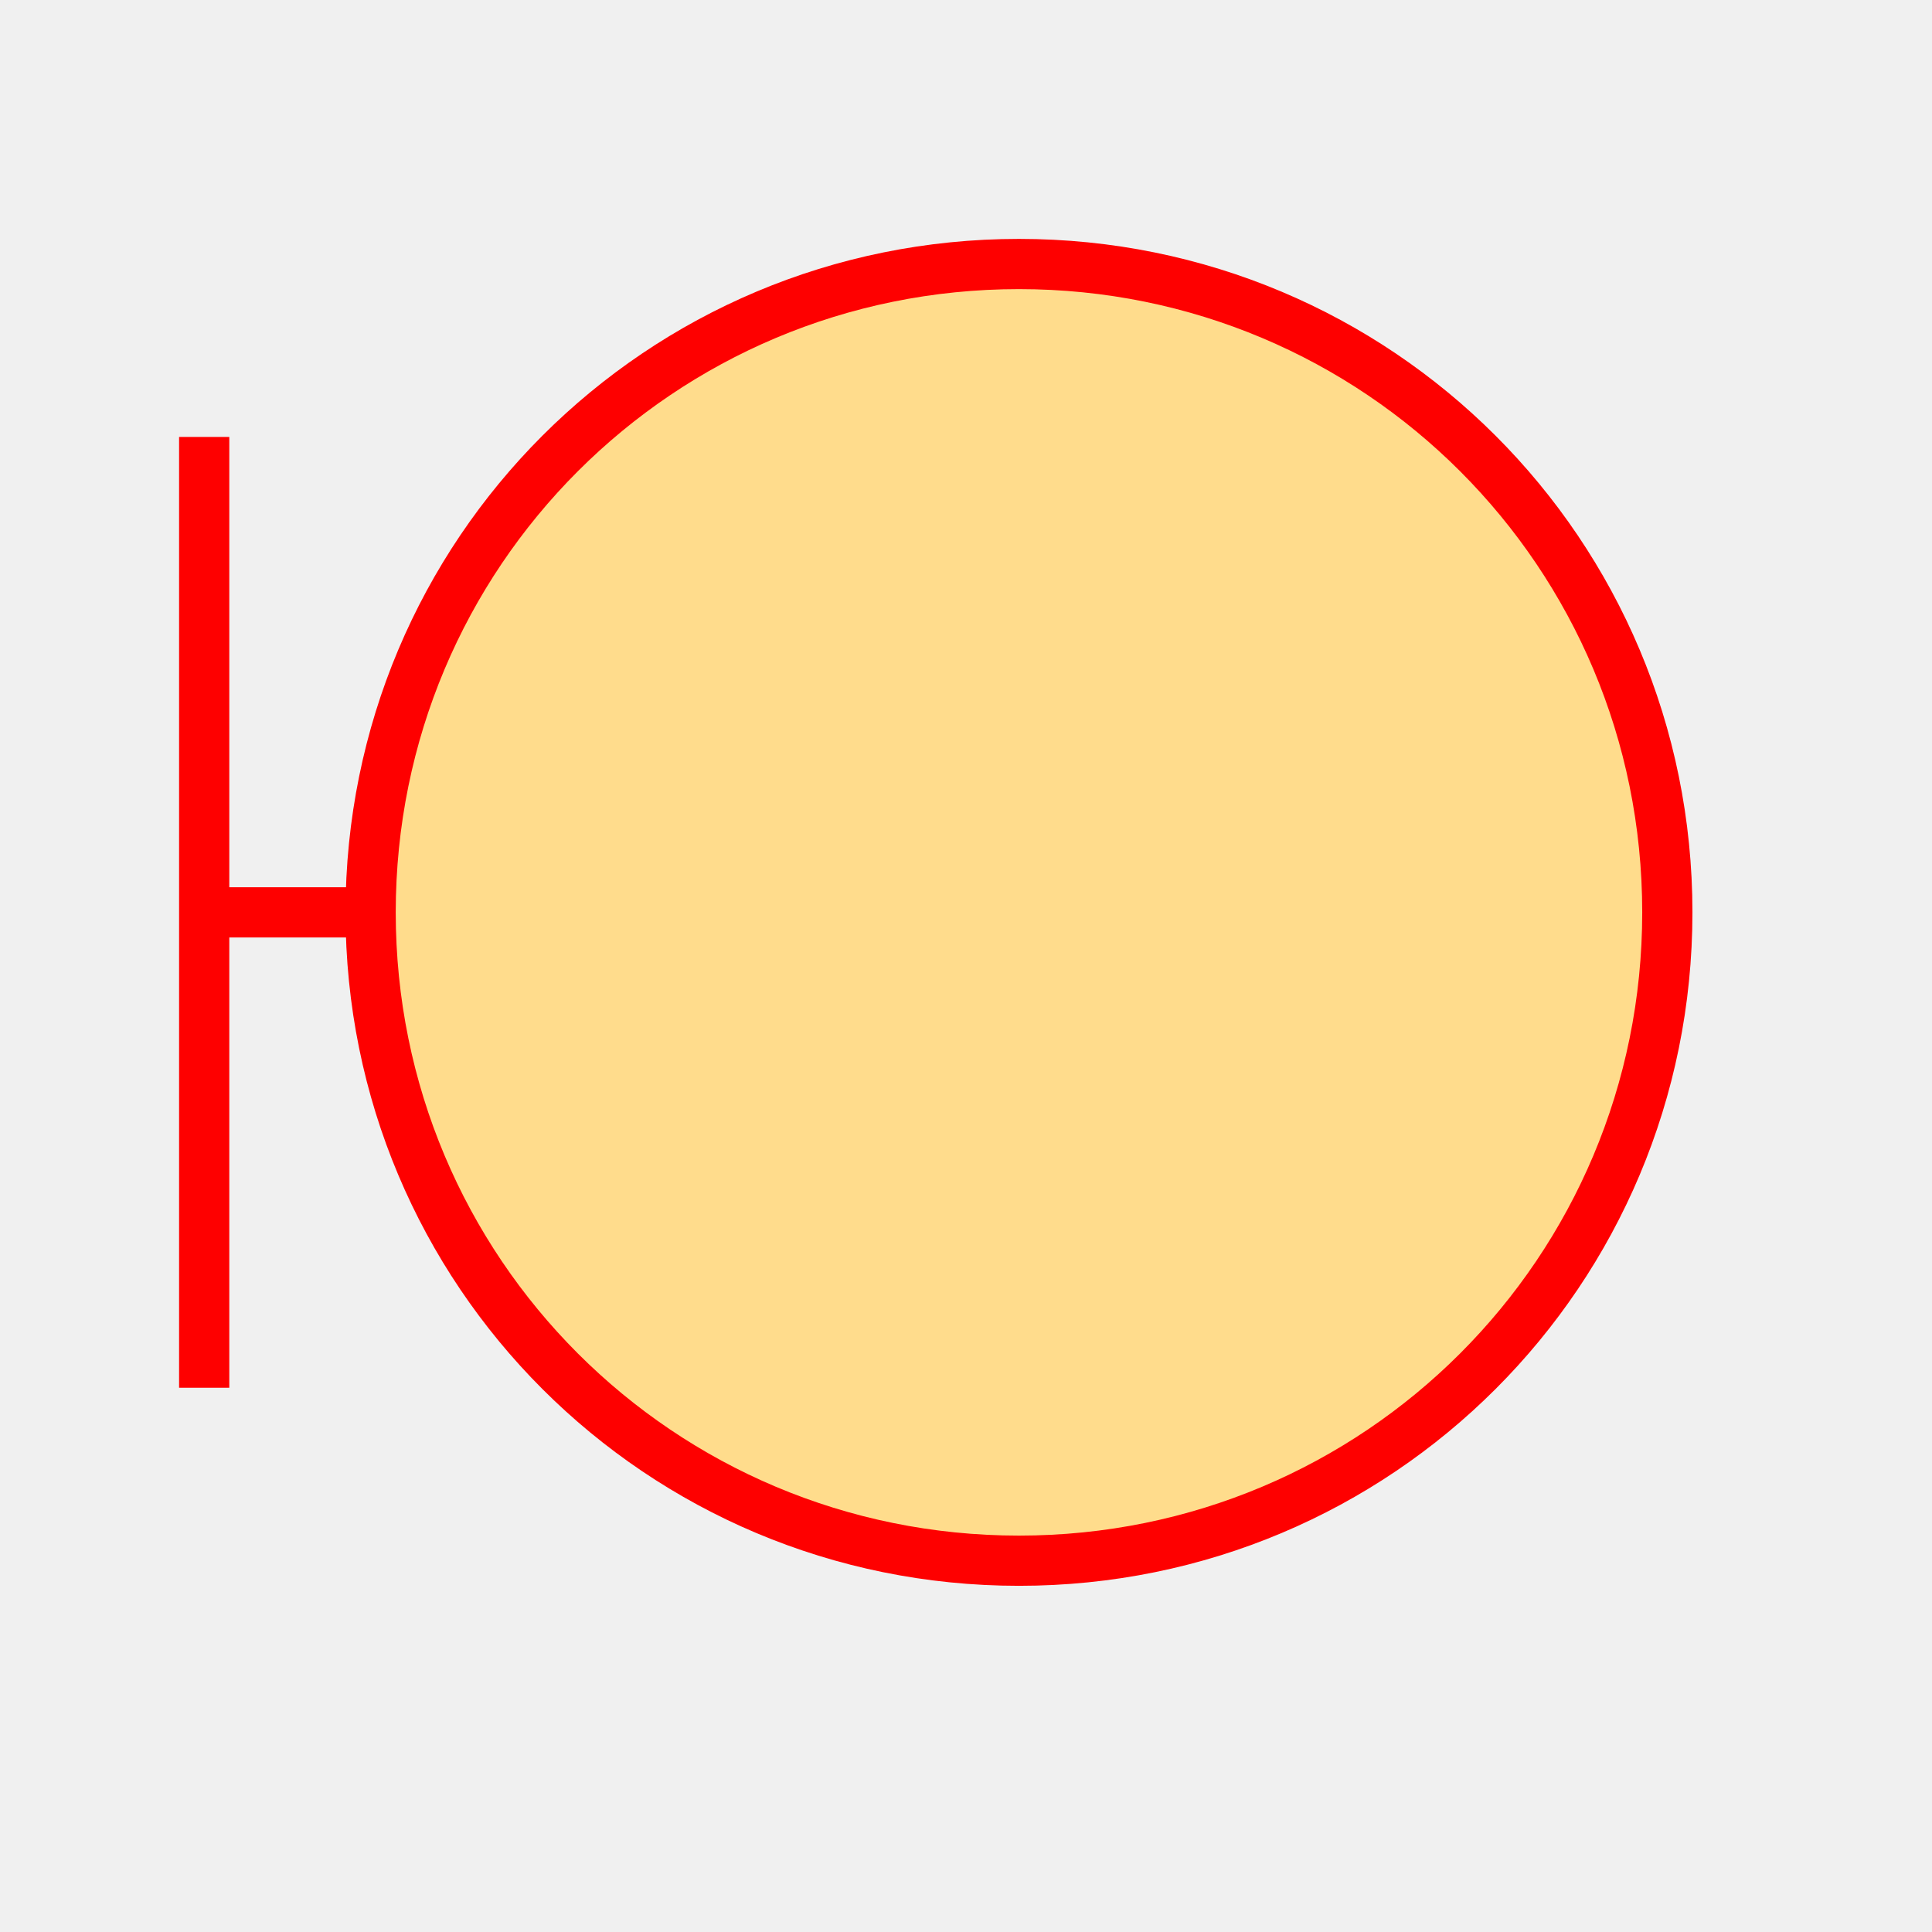
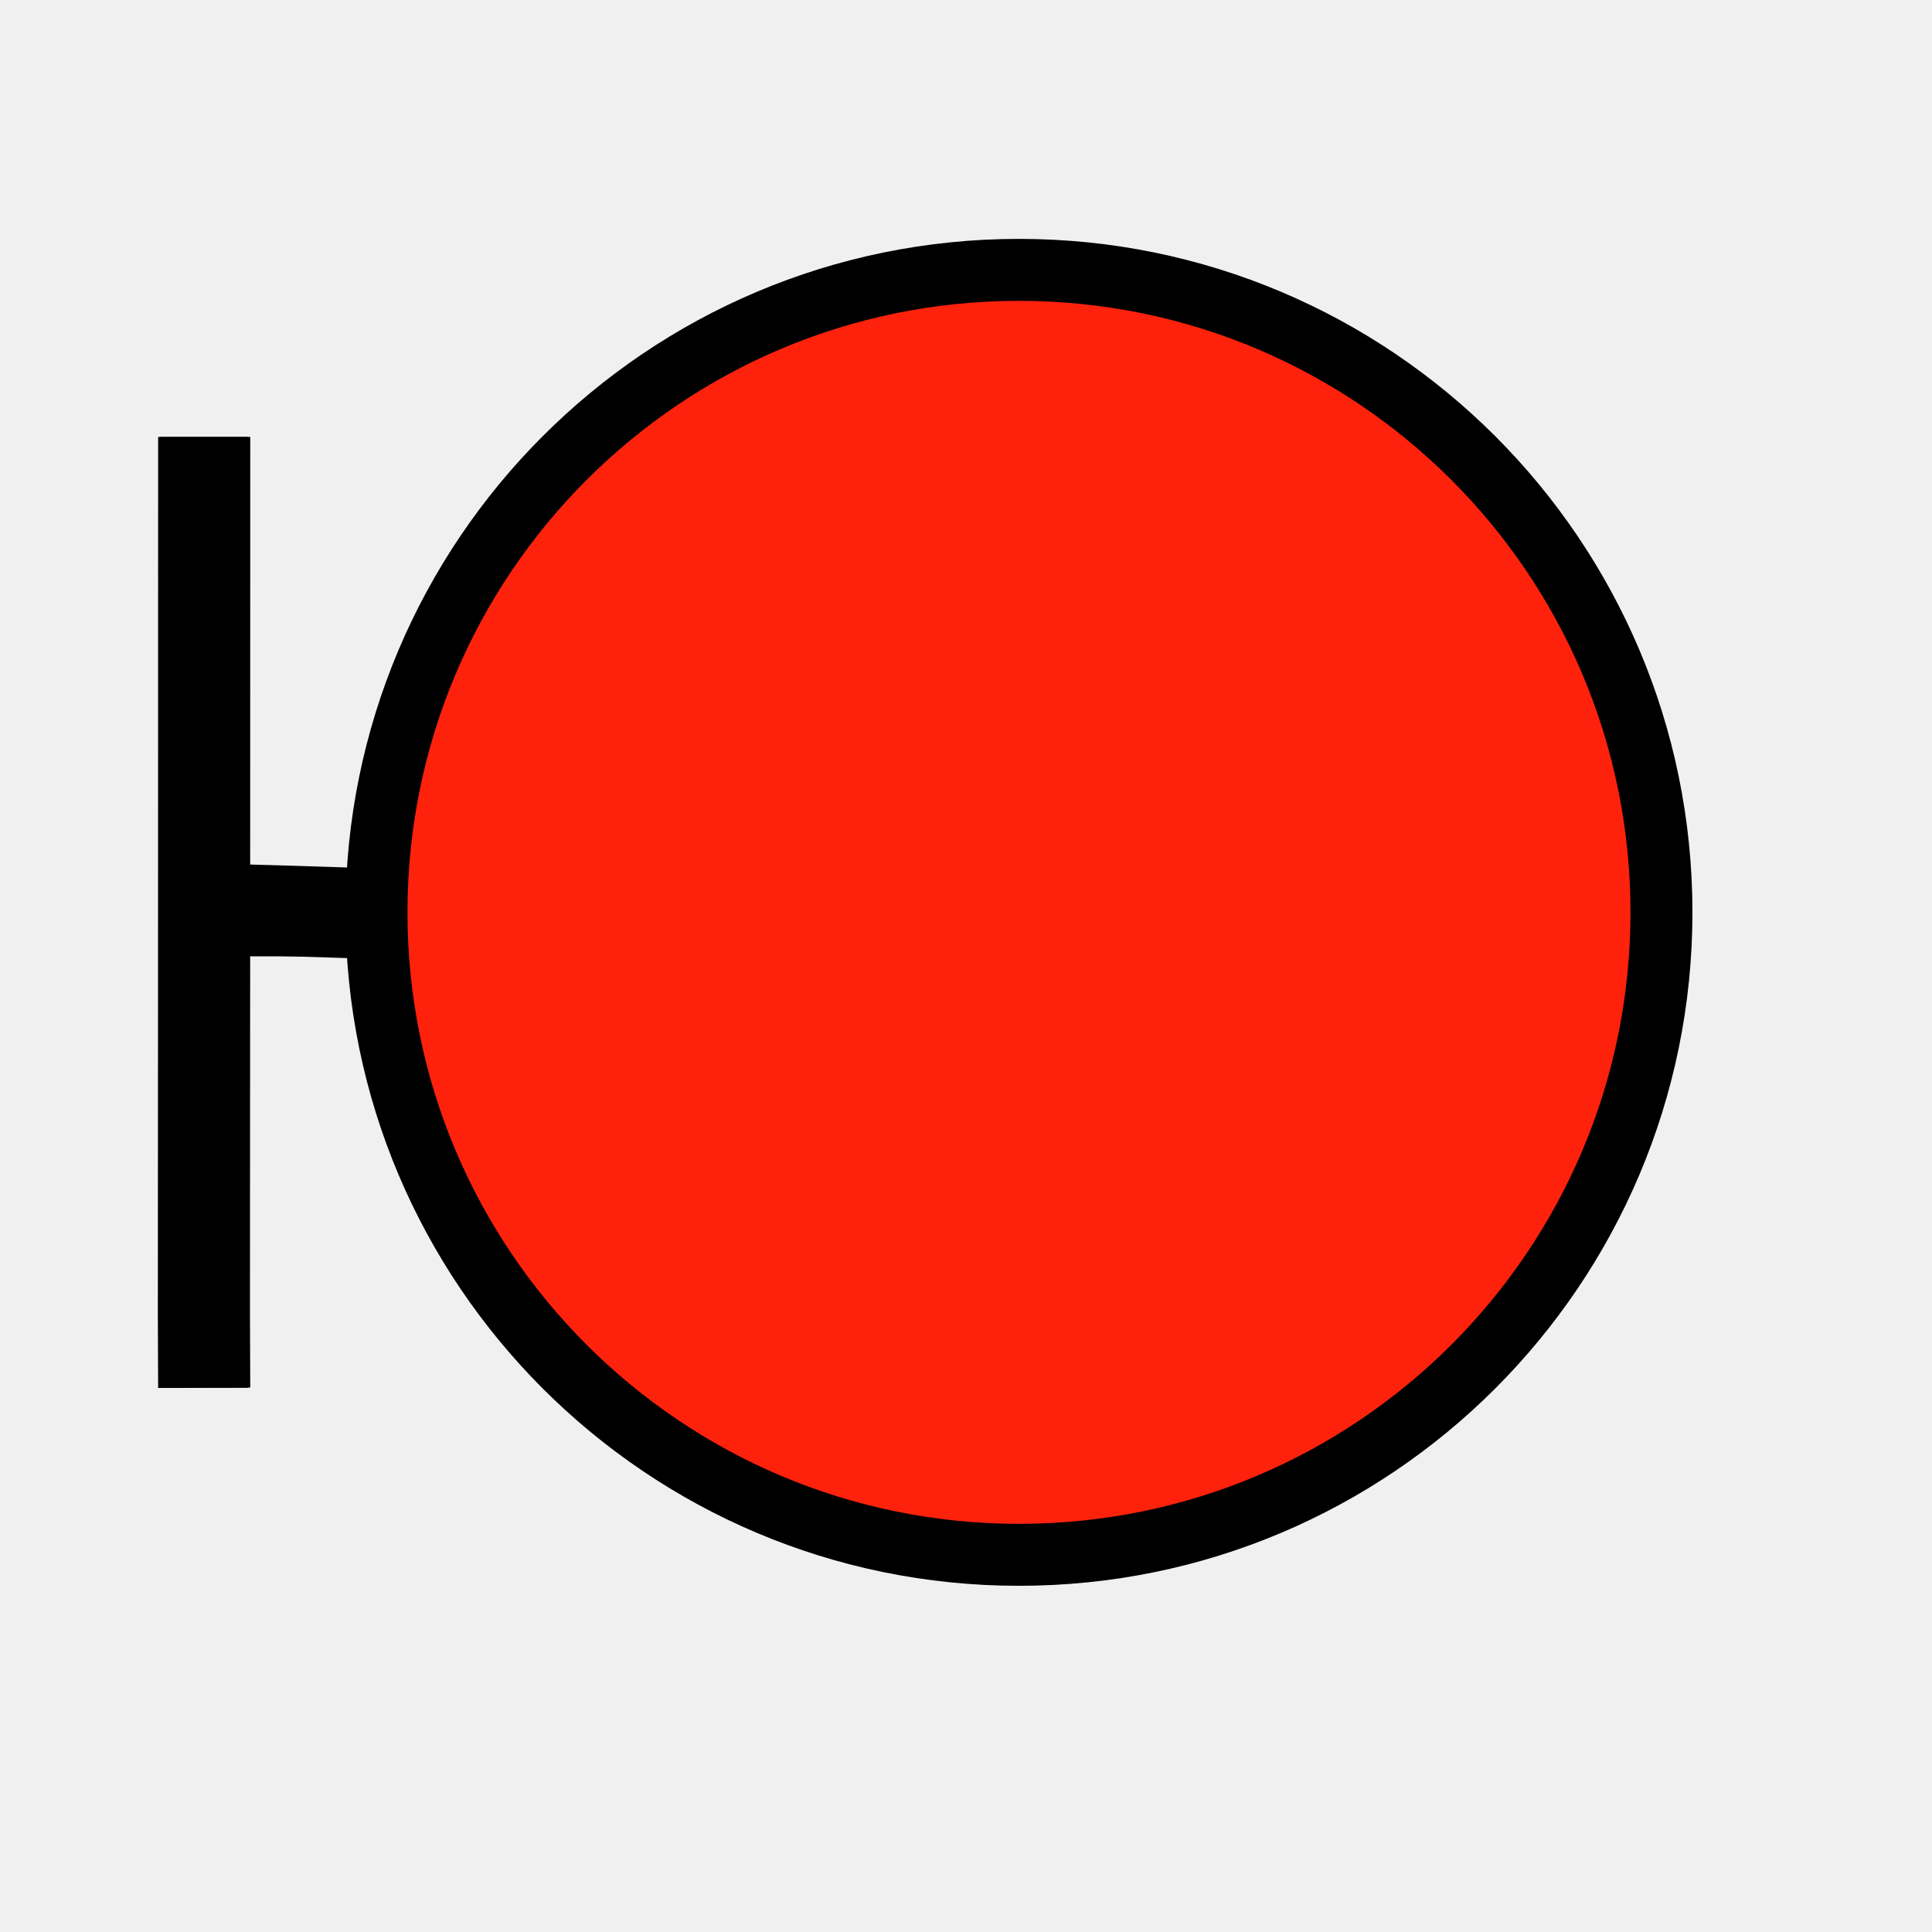
<svg xmlns="http://www.w3.org/2000/svg" width="128" height="128" stroke="#fffc2f" stroke-linecap="round" stroke-linejoin="miter" fill="#ffffff" fill-rule="evenodd" version="1.1" id="svg10">
  <defs id="defs14" />
-   <g stroke-linecap="butt" fill="none" id="g6" transform="translate(-372.503,-429.0543)" style="stroke:#fe0000;stroke-opacity:1;stroke-width:3.327;stroke-miterlimit:4;stroke-dasharray:none">
-     <path d="m 386.031,458.003 v 62.993" stroke-width="1.346" id="path2" style="stroke:#fe0000;stroke-opacity:1;stroke-width:3.327;stroke-miterlimit:4;stroke-dasharray:none" />
-     <path d="m 386.586,489.5 h 14.98" stroke-width="1.112" id="path4" style="stroke:#fe0000;stroke-opacity:1;stroke-width:3.327;stroke-miterlimit:4;stroke-dasharray:none" />
+   <g stroke-linecap="butt" fill="none" id="g6" transform="translate(-372.503,-429.0543)" style="stroke:#000000;stroke-opacity:1;stroke-width:5.827;stroke-miterlimit:4;stroke-dasharray:none">
+     <path d="m 386.031,458.003 v 62.993" stroke-width="1.346" id="path2" style="stroke:#000000;stroke-opacity:1;stroke-width:5.827;stroke-miterlimit:4;stroke-dasharray:none" />
+     <path d="m 386.586,489.5 h 14.98" stroke-width="1.112" id="path4" style="stroke:#000000;stroke-opacity:1;stroke-width:5.827;stroke-miterlimit:4;stroke-dasharray:none" />
  </g>
-   <path d="m 24.555,60.446 c 0,-23.797 19.158,-42.955 42.955,-42.955 23.797,0 42.955,19.158 42.955,42.955 0,23.797 -19.158,42.955 -42.955,42.955 -23.797,0 -42.955,-19.158 -42.955,-42.955 z" fill="#ffdc8c" fill-rule="nonzero" stroke-width="1.191" id="path8" style="stroke:#fe0000;stroke-opacity:1;stroke-width:3.327;stroke-miterlimit:4;stroke-dasharray:none" />
+   <ellipse style="fill:#fe220d;stroke:#000000;stroke-width:4.105;stroke-miterlimit:6;stroke-opacity:1;fill-opacity:1" id="path847" cx="67.51" cy="60.445" rx="42.566" ry="42.566" />
+   <path style="fill:none;stroke:#000000;stroke-width:6.103;stroke-linecap:butt;stroke-linejoin:miter;stroke-miterlimit:4;stroke-dasharray:none;stroke-opacity:1" d="m 13.528,28.949 c 0,62.993 -0.043,53.976 0,62.993" id="path1038" />
+   <path style="fill:none;stroke:#000000;stroke-width:6;stroke-linecap:butt;stroke-linejoin:miter;stroke-miterlimit:4;stroke-dasharray:none;stroke-opacity:1" d="M 10.795,60.115 C 24.337,60.49 25.197,60.557 25.197,60.557" id="path2140" />
</svg>
